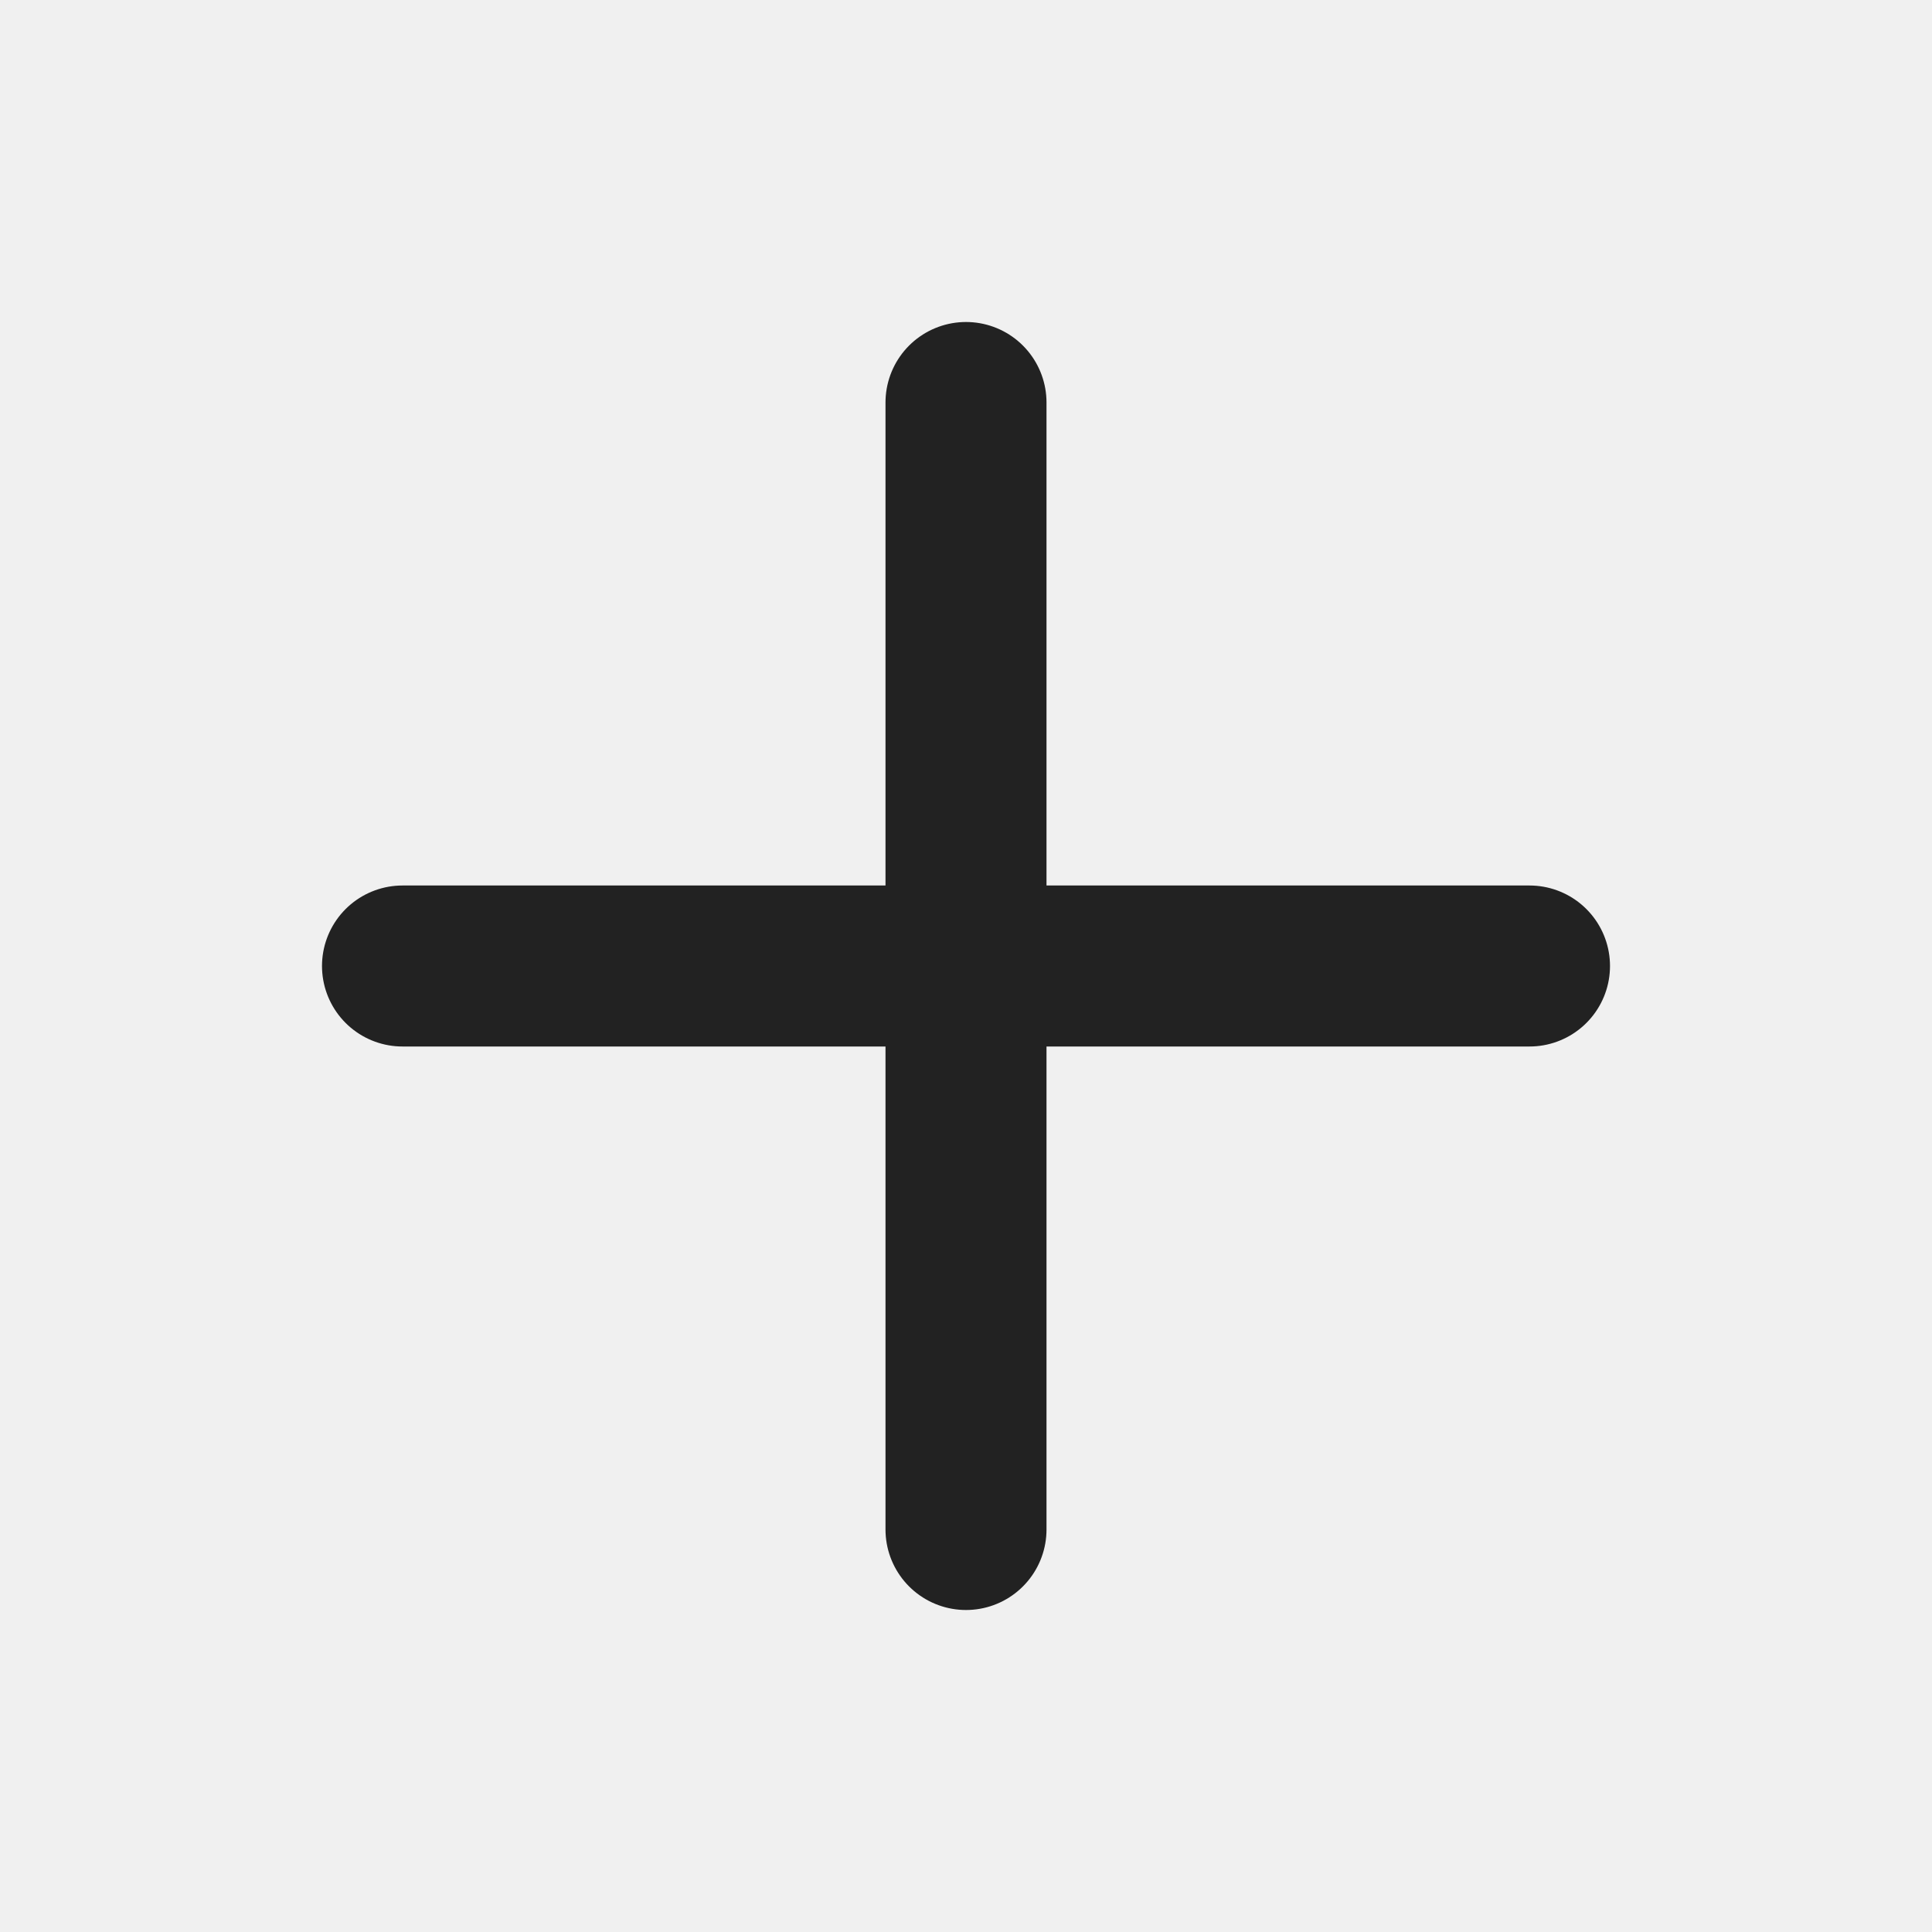
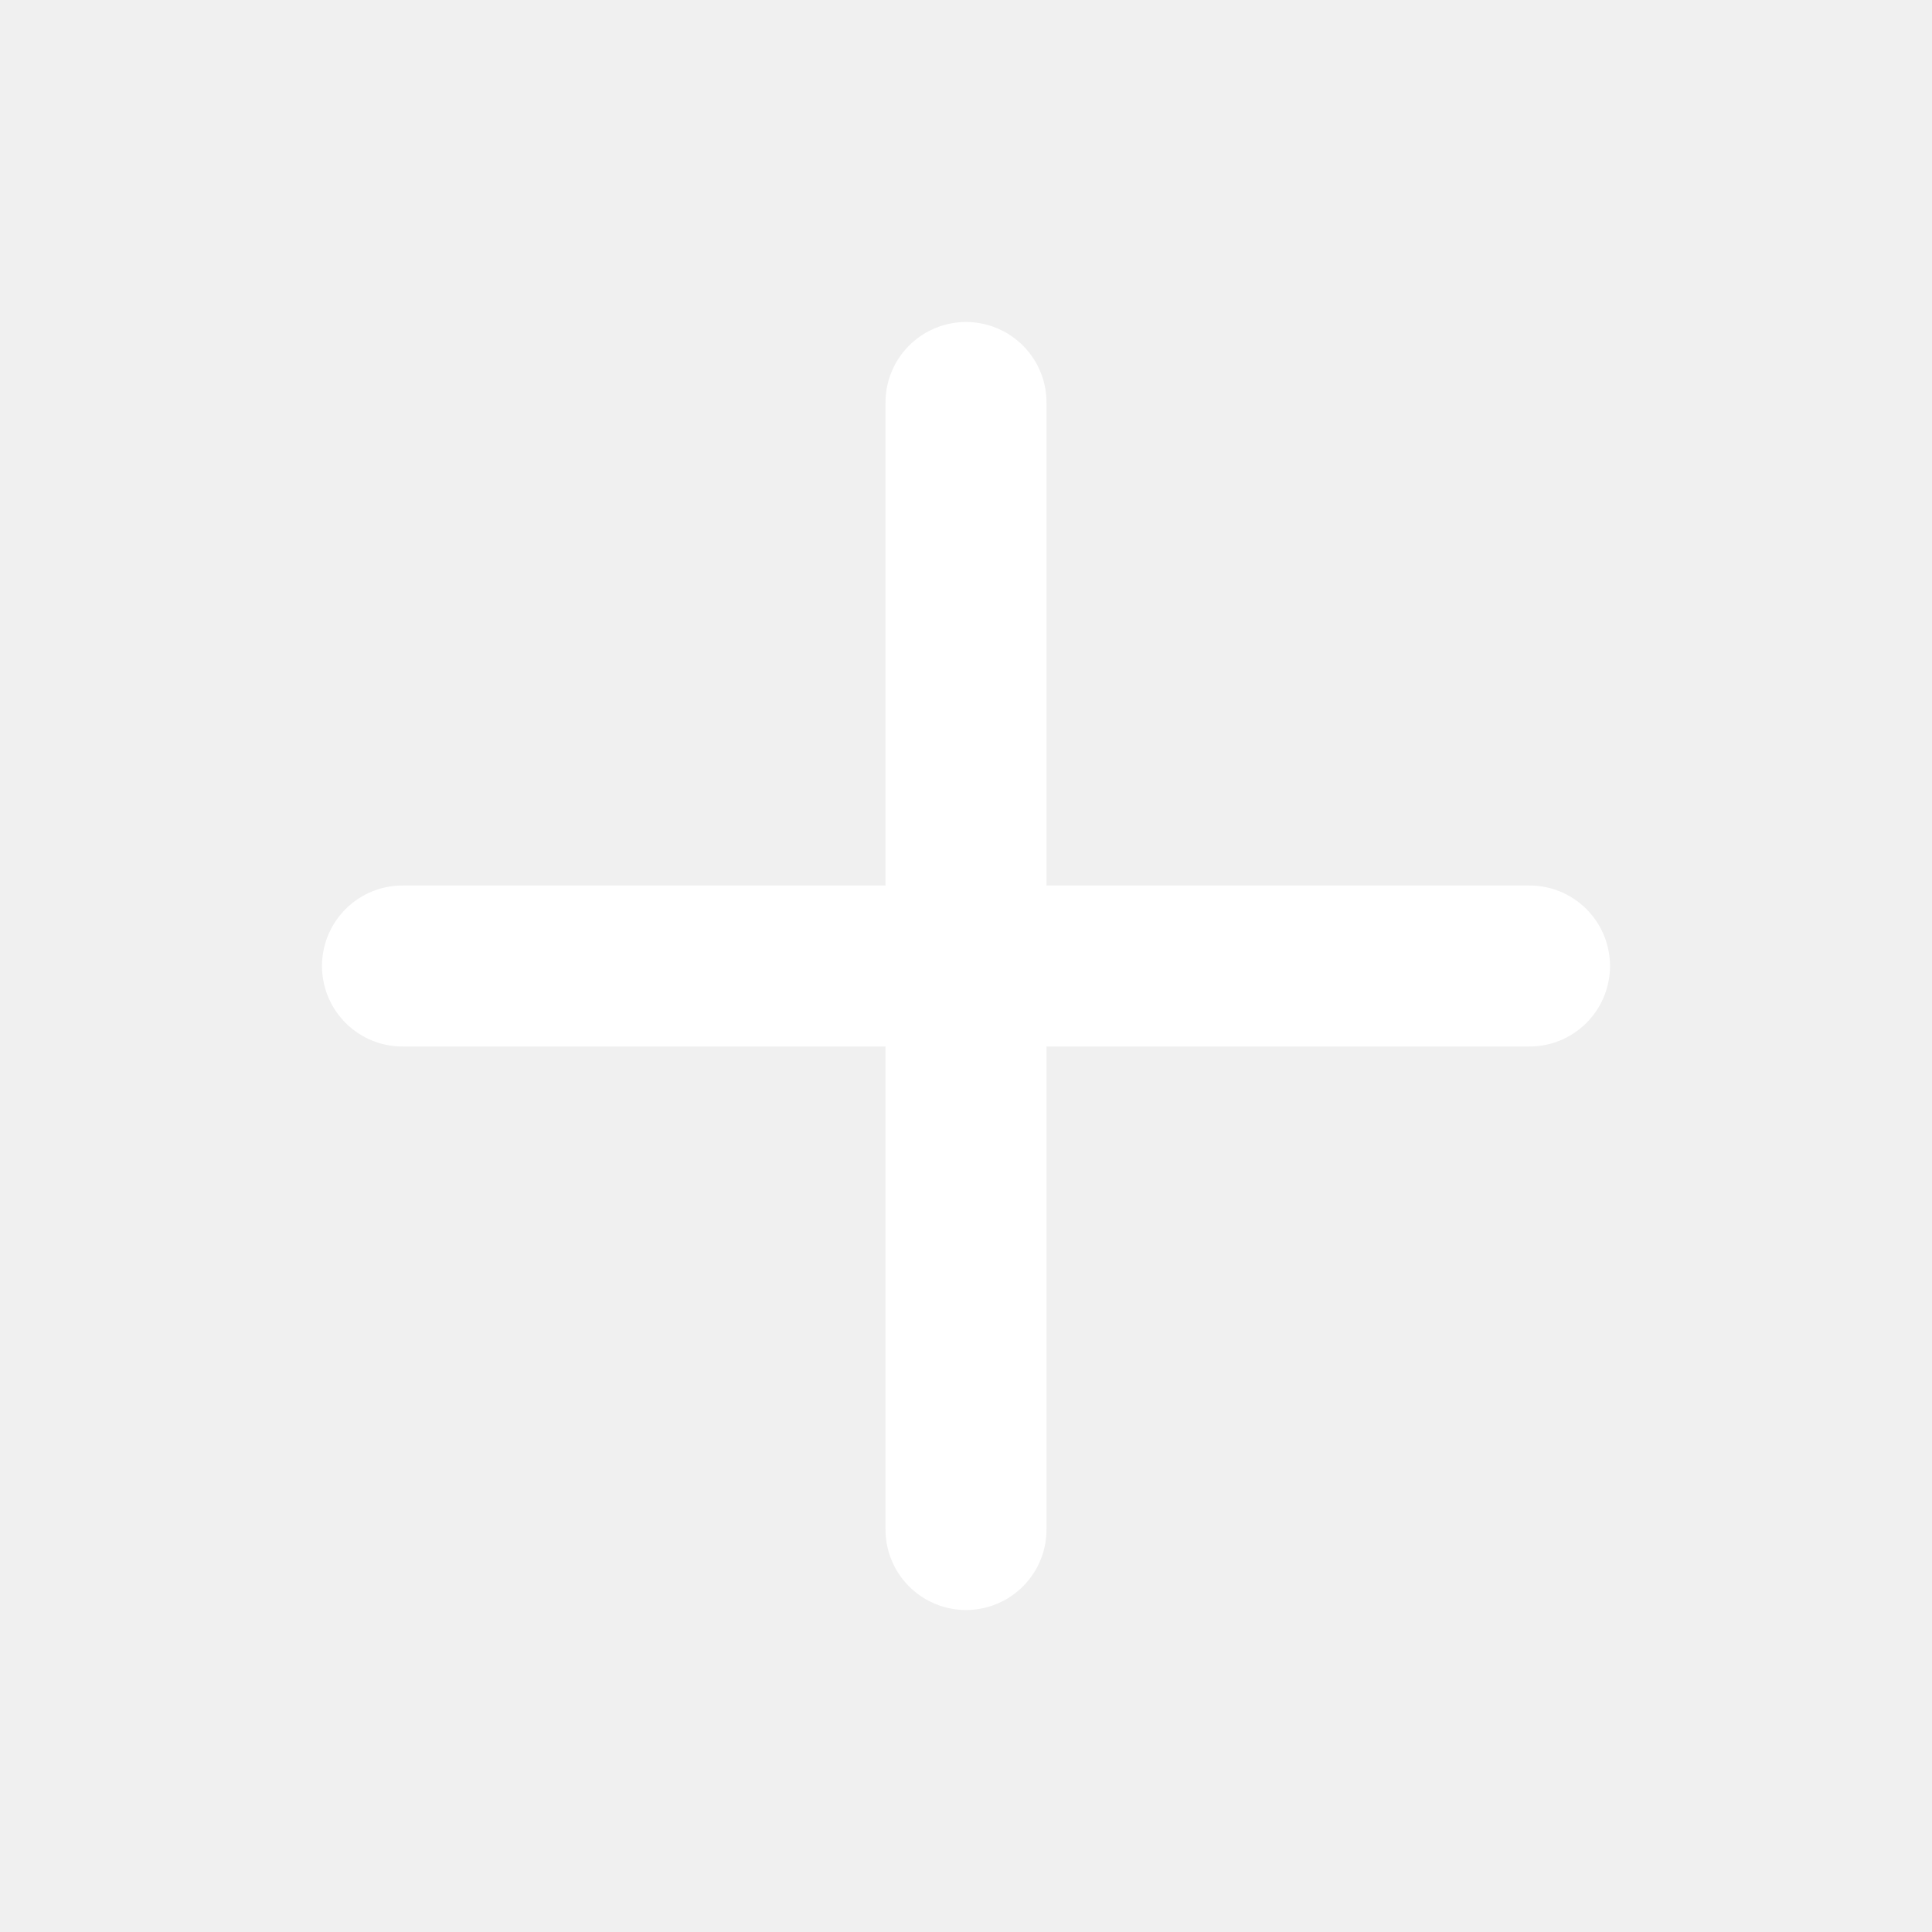
<svg xmlns="http://www.w3.org/2000/svg" width="24" height="24" viewBox="0 0 24 24" fill="none">
-   <path d="M12 5V19" stroke="#222222" stroke-width="2" stroke-linecap="round" stroke-linejoin="round" />
-   <path d="M5 12H19" stroke="#222222" stroke-width="2" stroke-linecap="round" stroke-linejoin="round" />
+   <path d="M12 5V19" stroke="white" stroke-width="2" stroke-linecap="round" stroke-linejoin="round" />
+   <path d="M5 12H19" stroke="white" stroke-width="2" stroke-linecap="round" stroke-linejoin="round" />
</svg>
